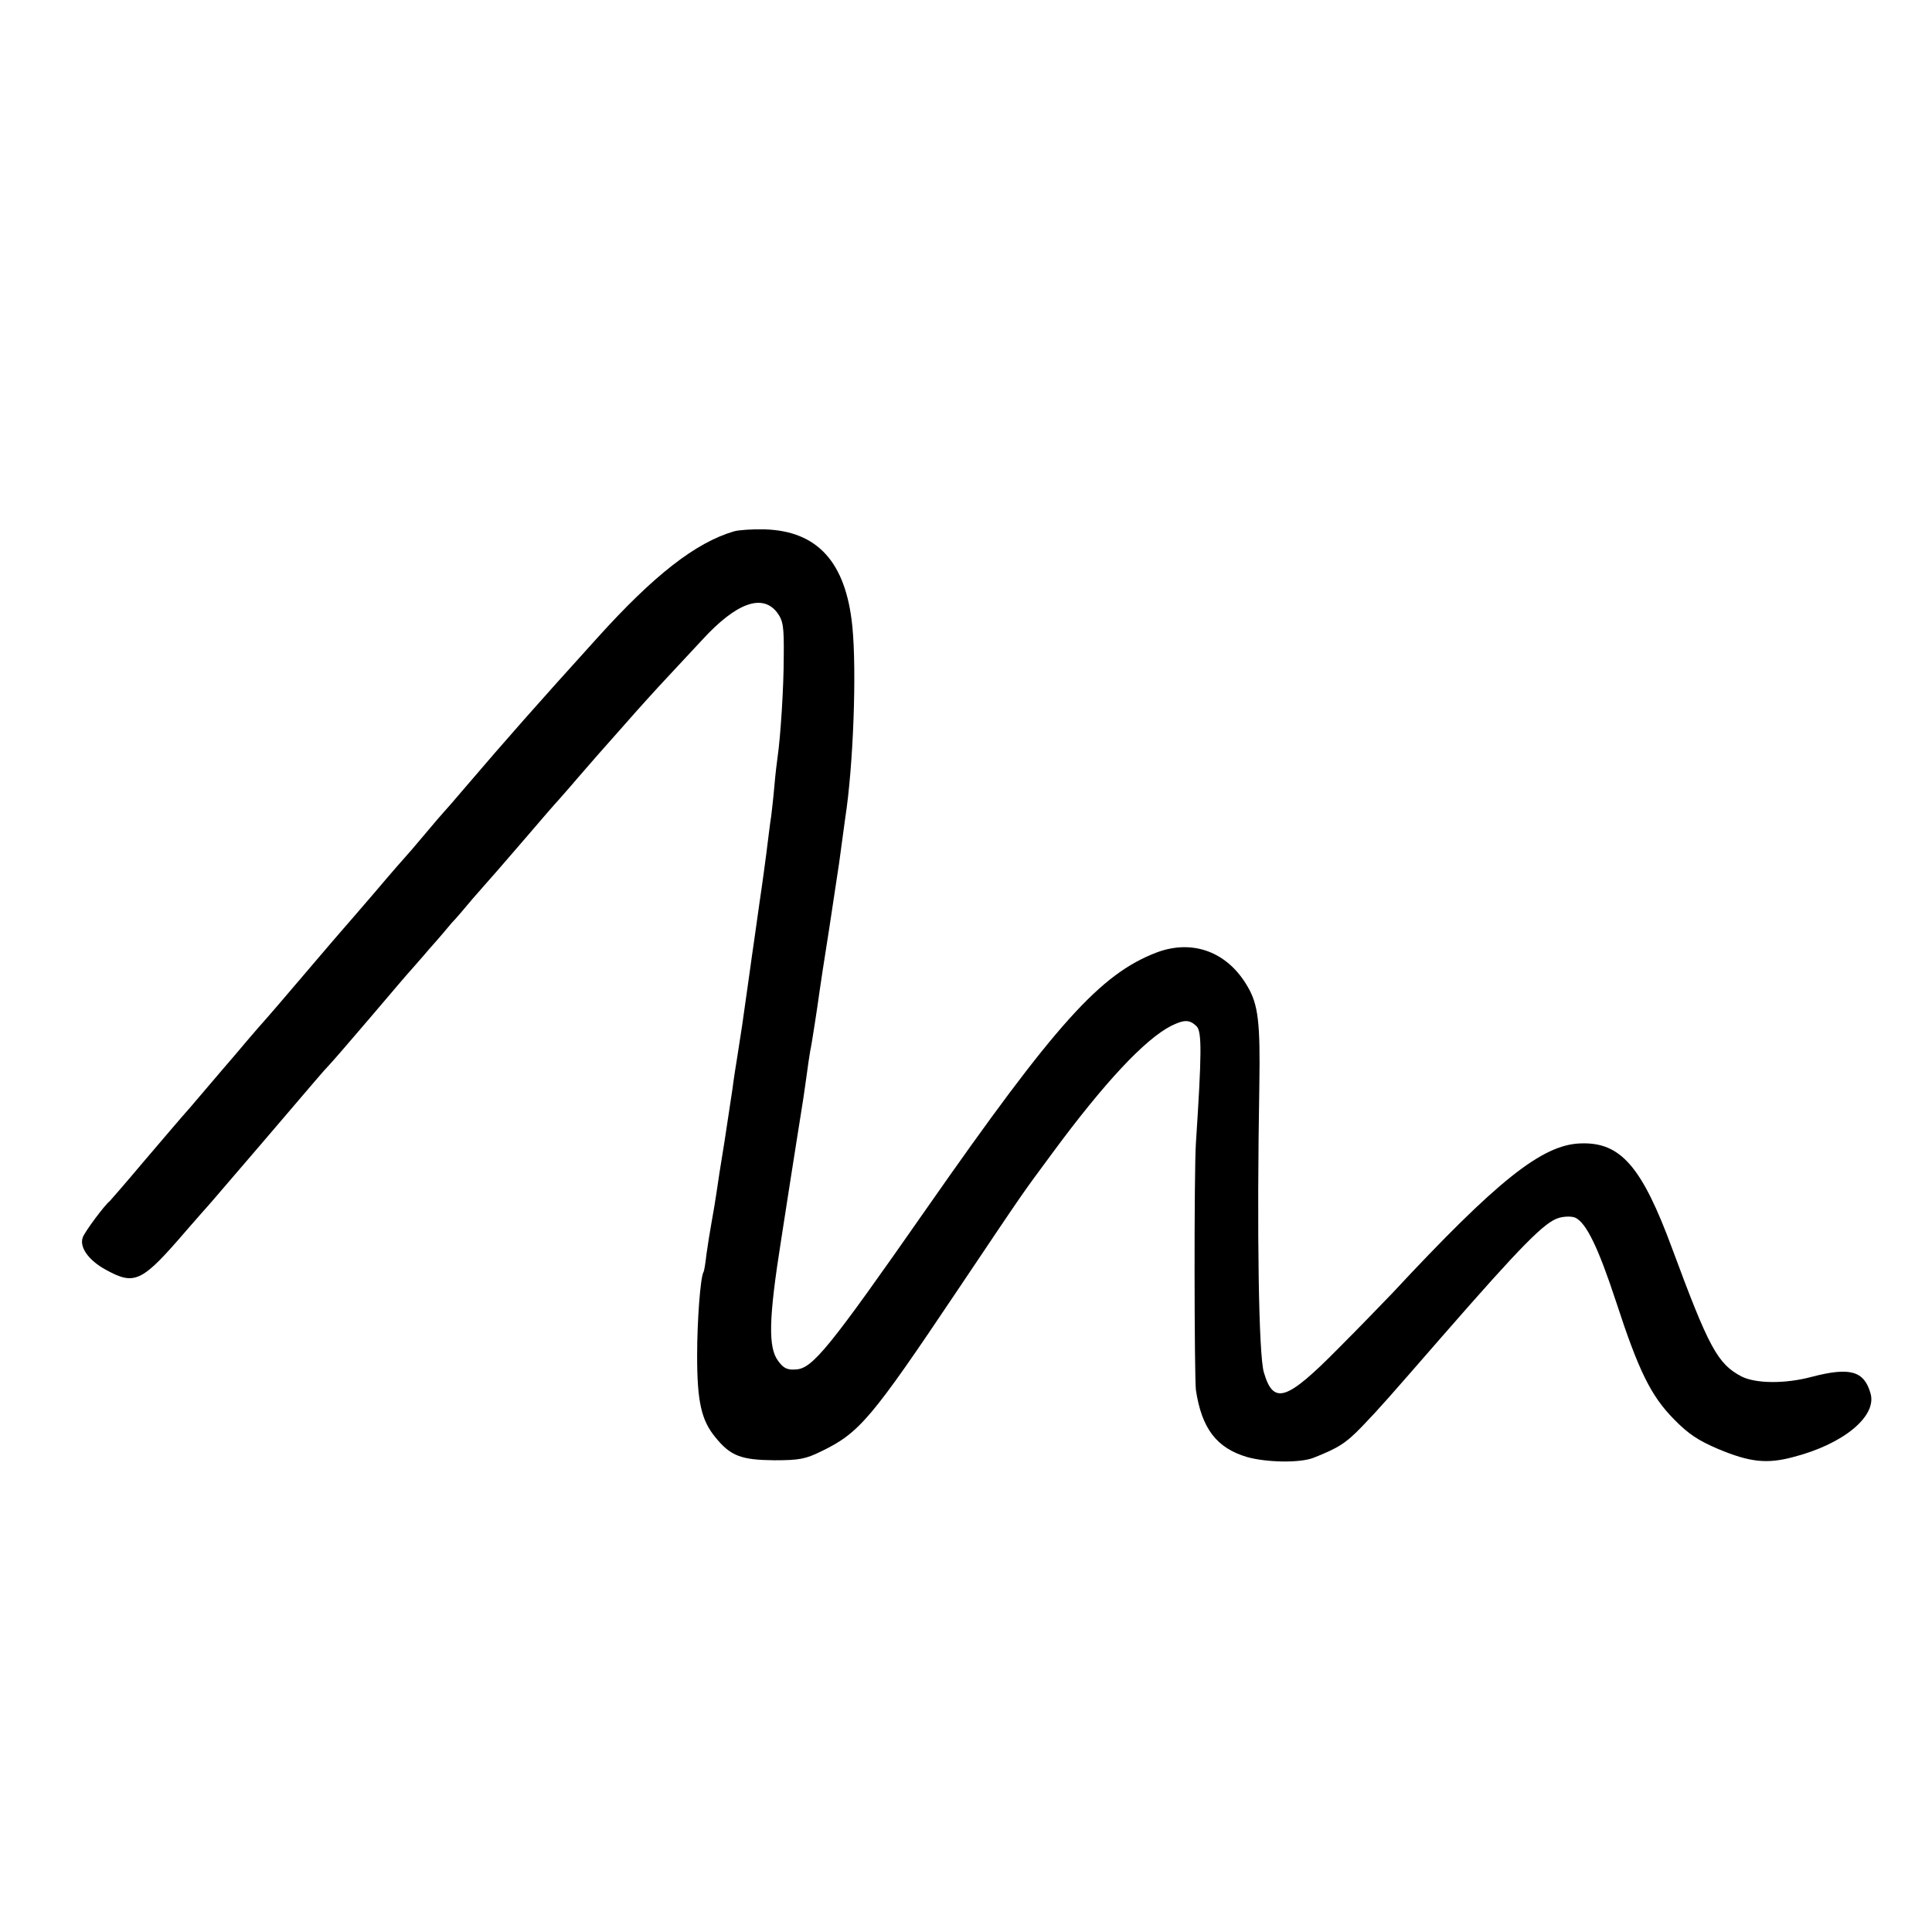
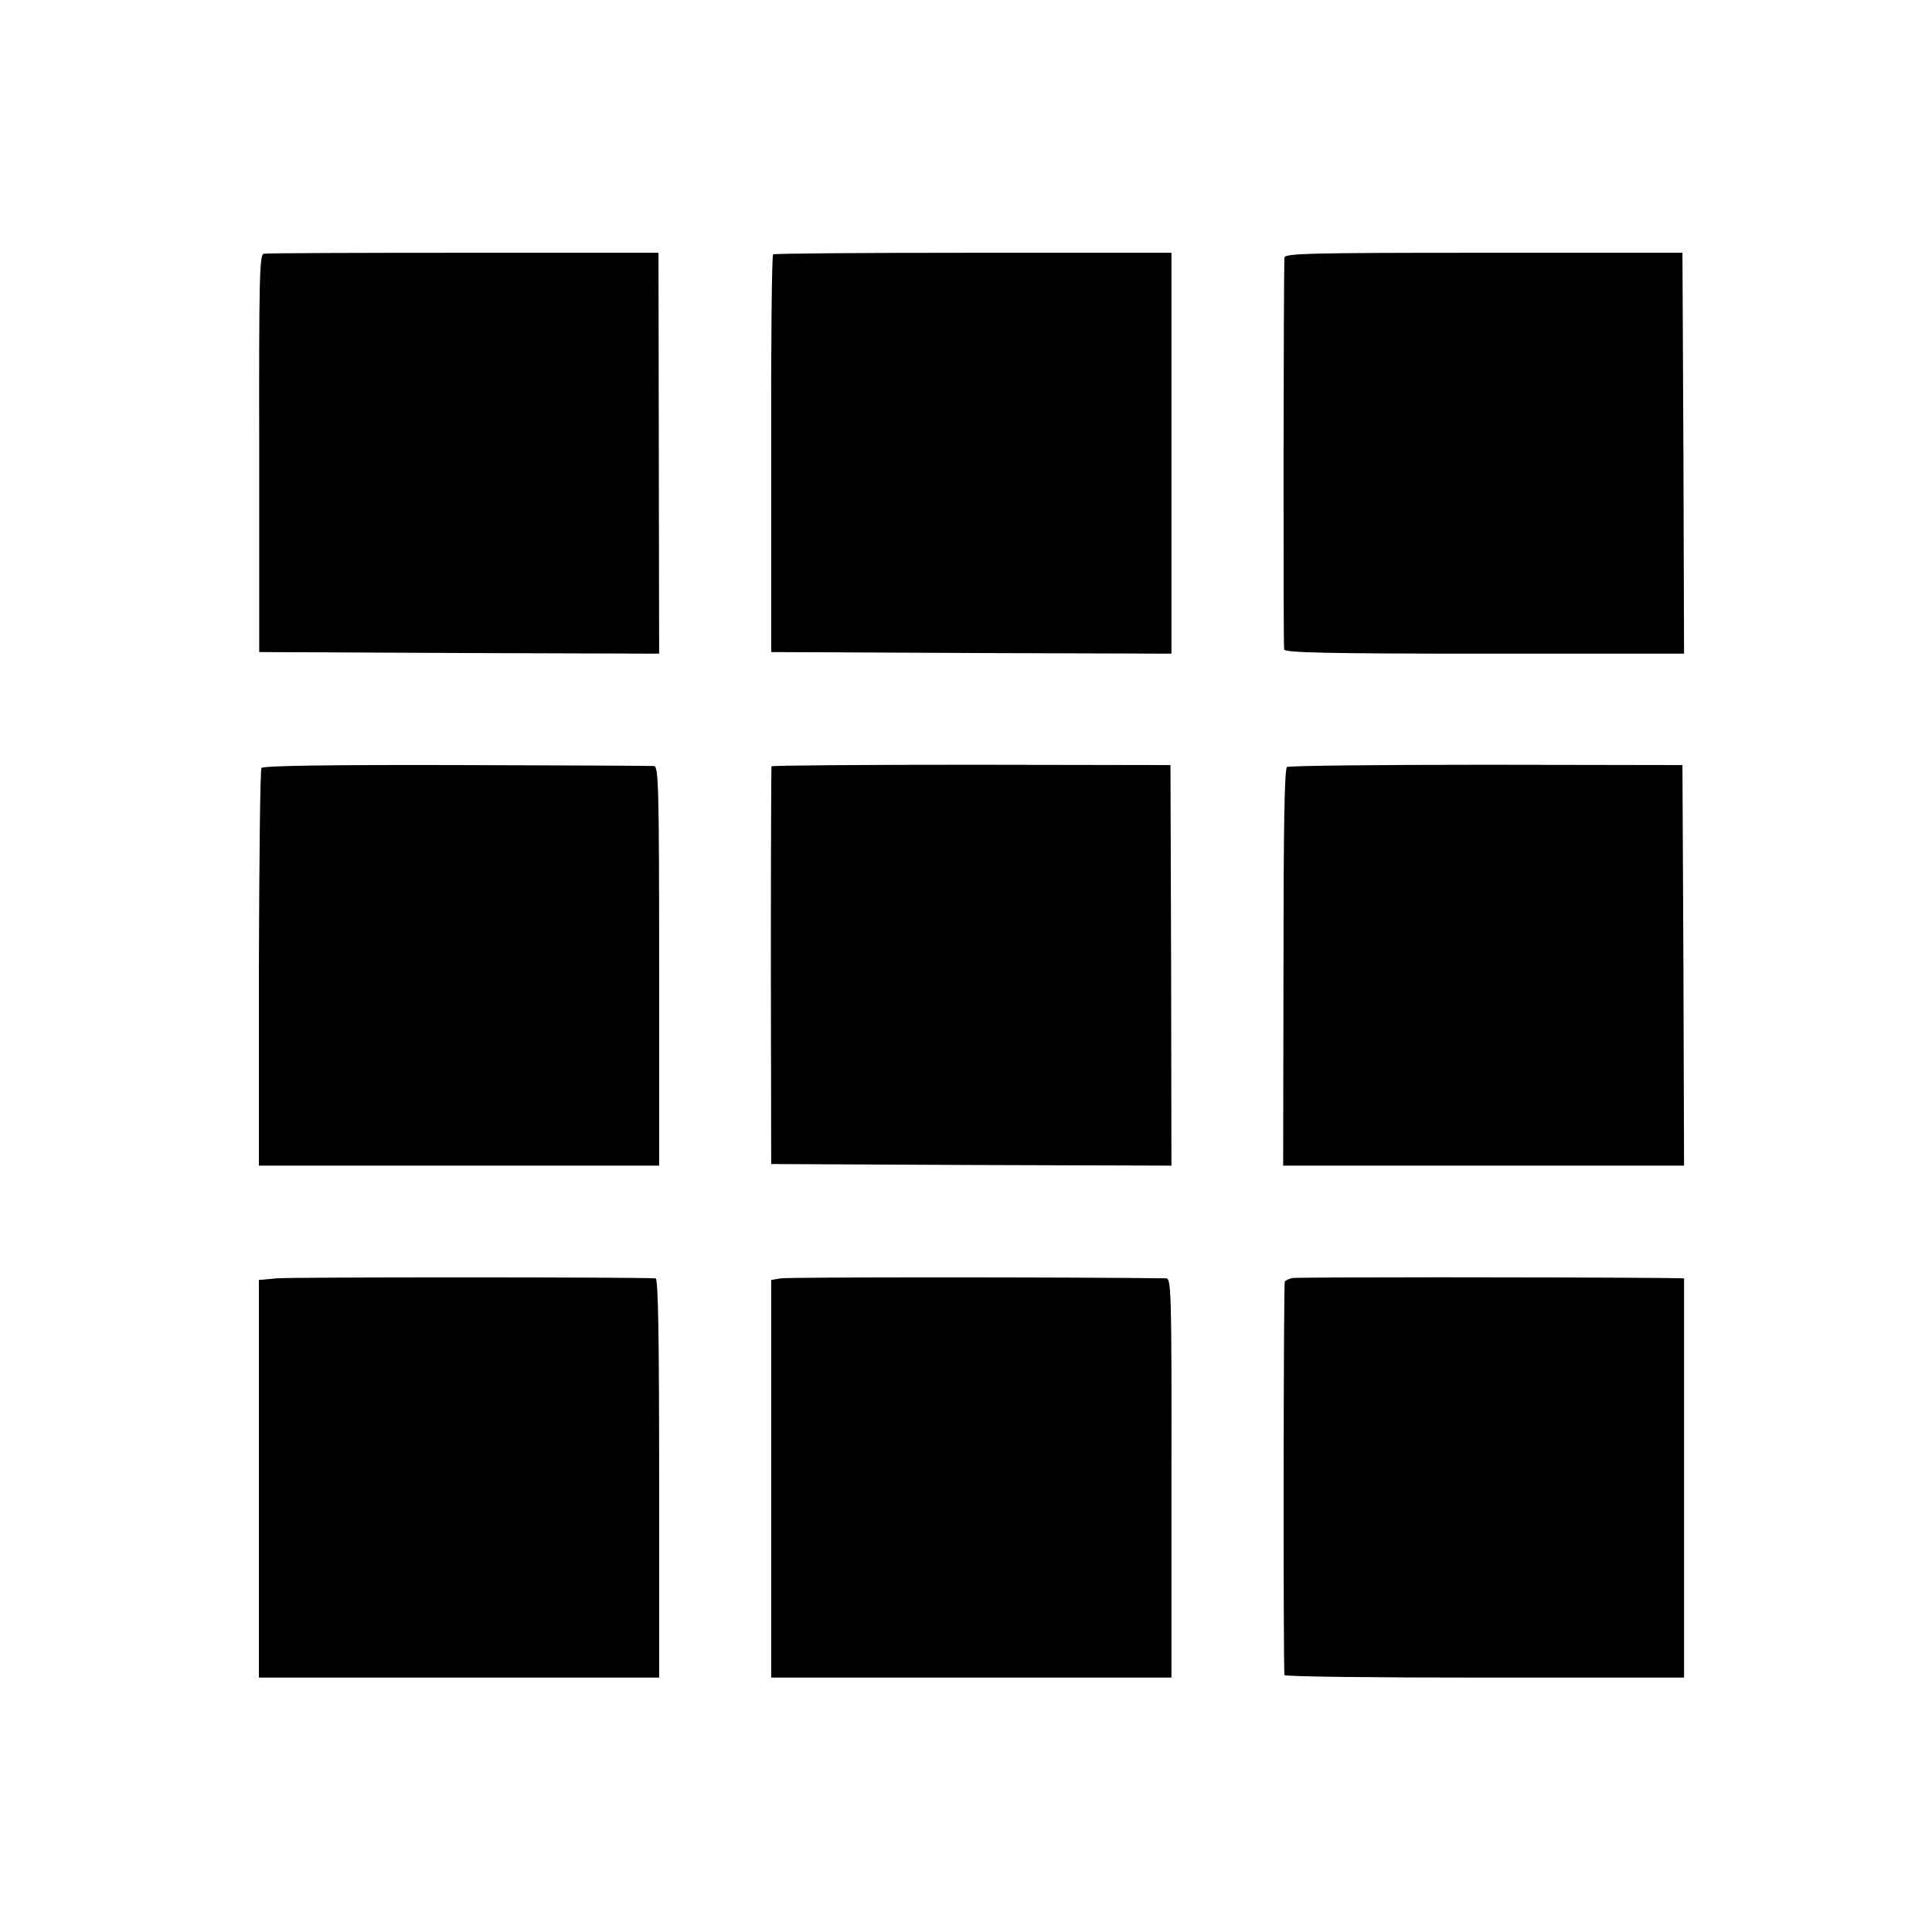
<svg xmlns="http://www.w3.org/2000/svg" version="1.0" width="600pt" height="600pt" viewBox="0 0 600 600" preserveAspectRatio="xMidYMid meet">
  <g transform="translate(0,600) scale(0.1,-0.1)" fill="#000000" stroke="none">
-     <path d="M2280 4350 c-120 -35 -250 -137 -425 -331 -191 -211 -280 -312 -410 -464 -33 -39 -62 -72 -65 -75 -3 -3 -30 -34 -60 -70 -30 -36 -57 -67 -60 -70 -3 -3 -46 -52 -95 -110 -50 -58 -92 -107 -95 -110 -3 -3 -57 -66 -120 -140 -63 -74 -117 -137 -120 -140 -3 -3 -48 -54 -99 -115 -52 -60 -115 -135 -141 -165 -27 -30 -92 -107 -146 -170 -53 -63 -100 -117 -103 -120 -16 -12 -79 -97 -84 -113 -11 -30 18 -71 71 -100 91 -50 112 -40 252 123 30 35 60 68 65 74 6 6 77 90 160 186 194 227 197 231 215 250 8 8 67 76 130 150 63 74 119 140 125 146 5 6 33 37 60 69 28 31 58 67 68 79 11 11 40 45 65 75 26 30 52 59 57 65 6 6 53 61 105 121 52 61 99 115 105 121 5 6 33 37 60 69 28 32 55 63 60 69 6 7 44 50 85 96 41 47 100 112 131 145 31 33 80 86 109 117 106 116 188 146 234 85 18 -25 21 -42 20 -135 0 -98 -10 -250 -19 -312 -2 -14 -7 -54 -10 -90 -3 -36 -8 -78 -10 -95 -3 -16 -9 -68 -15 -115 -6 -47 -13 -96 -15 -110 -2 -14 -9 -61 -15 -105 -6 -44 -13 -91 -15 -105 -2 -14 -8 -59 -14 -100 -13 -95 -20 -141 -31 -210 -5 -30 -12 -75 -15 -100 -4 -25 -15 -99 -25 -165 -11 -66 -22 -138 -25 -160 -3 -22 -10 -62 -15 -90 -5 -27 -12 -72 -16 -100 -3 -27 -7 -52 -9 -55 -10 -16 -20 -153 -20 -260 0 -143 13 -201 57 -254 47 -58 80 -70 183 -71 78 0 97 4 146 28 118 57 155 101 420 496 225 335 197 294 298 431 160 217 286 352 368 394 41 20 57 20 79 -1 17 -17 16 -87 -2 -363 -6 -87 -5 -727 0 -767 18 -119 64 -180 159 -208 61 -17 165 -19 207 -2 76 30 100 45 150 97 54 56 80 86 249 280 247 283 319 356 363 368 19 5 40 5 51 0 34 -17 71 -94 125 -258 71 -218 109 -295 181 -368 45 -46 76 -66 137 -92 98 -41 151 -47 233 -25 156 40 261 127 240 198 -20 70 -64 82 -183 51 -82 -22 -173 -21 -217 1 -75 39 -102 90 -215 395 -95 258 -161 334 -286 329 -119 -4 -258 -115 -583 -464 -26 -27 -101 -105 -168 -172 -162 -164 -202 -177 -232 -75 -16 54 -22 432 -14 892 3 193 -3 250 -37 307 -62 107 -170 147 -282 105 -175 -67 -313 -220 -715 -796 -303 -434 -354 -497 -406 -499 -26 -2 -38 4 -54 26 -32 42 -30 131 9 377 18 118 41 262 50 320 9 58 18 112 19 120 1 8 6 40 10 70 4 30 9 64 11 75 5 22 24 147 29 185 2 14 15 102 30 195 14 94 28 186 31 205 13 97 16 117 19 140 25 160 36 456 22 595 -20 199 -108 296 -272 301 -38 1 -81 -2 -95 -6z" />
+     <path d="M819 5212 c-13 -2 -15 -77 -14 -620 l0 -617 621 -3 621 -2 -1 622 -1 623 -605 0 c-333 0 -613 -1 -621 -3z" />
+     <path d="M2401 5210 c-4 -3 -7 -282 -6 -620 l0 -615 622 -3 621 -2 0 622 0 623 -615 0 c-338 0 -618 -2 -622 -5z" />
+     <path d="M3989 5200 c-3 -51 -4 -1207 -1 -1217 3 -10 137 -13 623 -13 l619 0 -2 622 -3 623 -617 0 c-544 0 -618 -2 -619 -15z" />
+     <path d="M812 3615 c-4 -5 -7 -286 -8 -622 l0 -613 621 0 622 0 0 620 c0 560 -2 620 -16 621 -9 1 -285 2 -614 3 -390 1 -601 -2 -605 -9z" />
+     <path d="M2396 3620 c-1 -3 -2 -282 -2 -620 l1 -615 622 -3 621 -2 -1 622 -2 622 -618 1 c-341 0 -620 -2 -621 -5z" />
+     <path d="M3997 3618 c-8 -5 -11 -186 -11 -622 l-1 -616 623 0 622 0 -2 622 -3 622 -608 1 c-335 0 -614 -3 -620 -7z" />
+     <path d="M860 2030 l-56 -5 0 -617 0 -618 622 0 621 0 0 620 c0 444 -3 620 -11 620 -81 4 -1136 4 -1176 0z" />
+     <path d="M2425 2030 l-30 -5 0 -617 0 -618 622 0 621 0 0 620 c1 574 -1 620 -16 620 -283 4 -1175 4 -1197 0z" />
+     <path d="M4014 2031 c-10 -2 -21 -7 -24 -11 -4 -6 -5 -1191 -1 -1222 1 -5 280 -8 621 -8 l620 0 0 620 0 620 -57 1 c-318 3 -1144 3 -1159 0z" />
  </g>
</svg>
